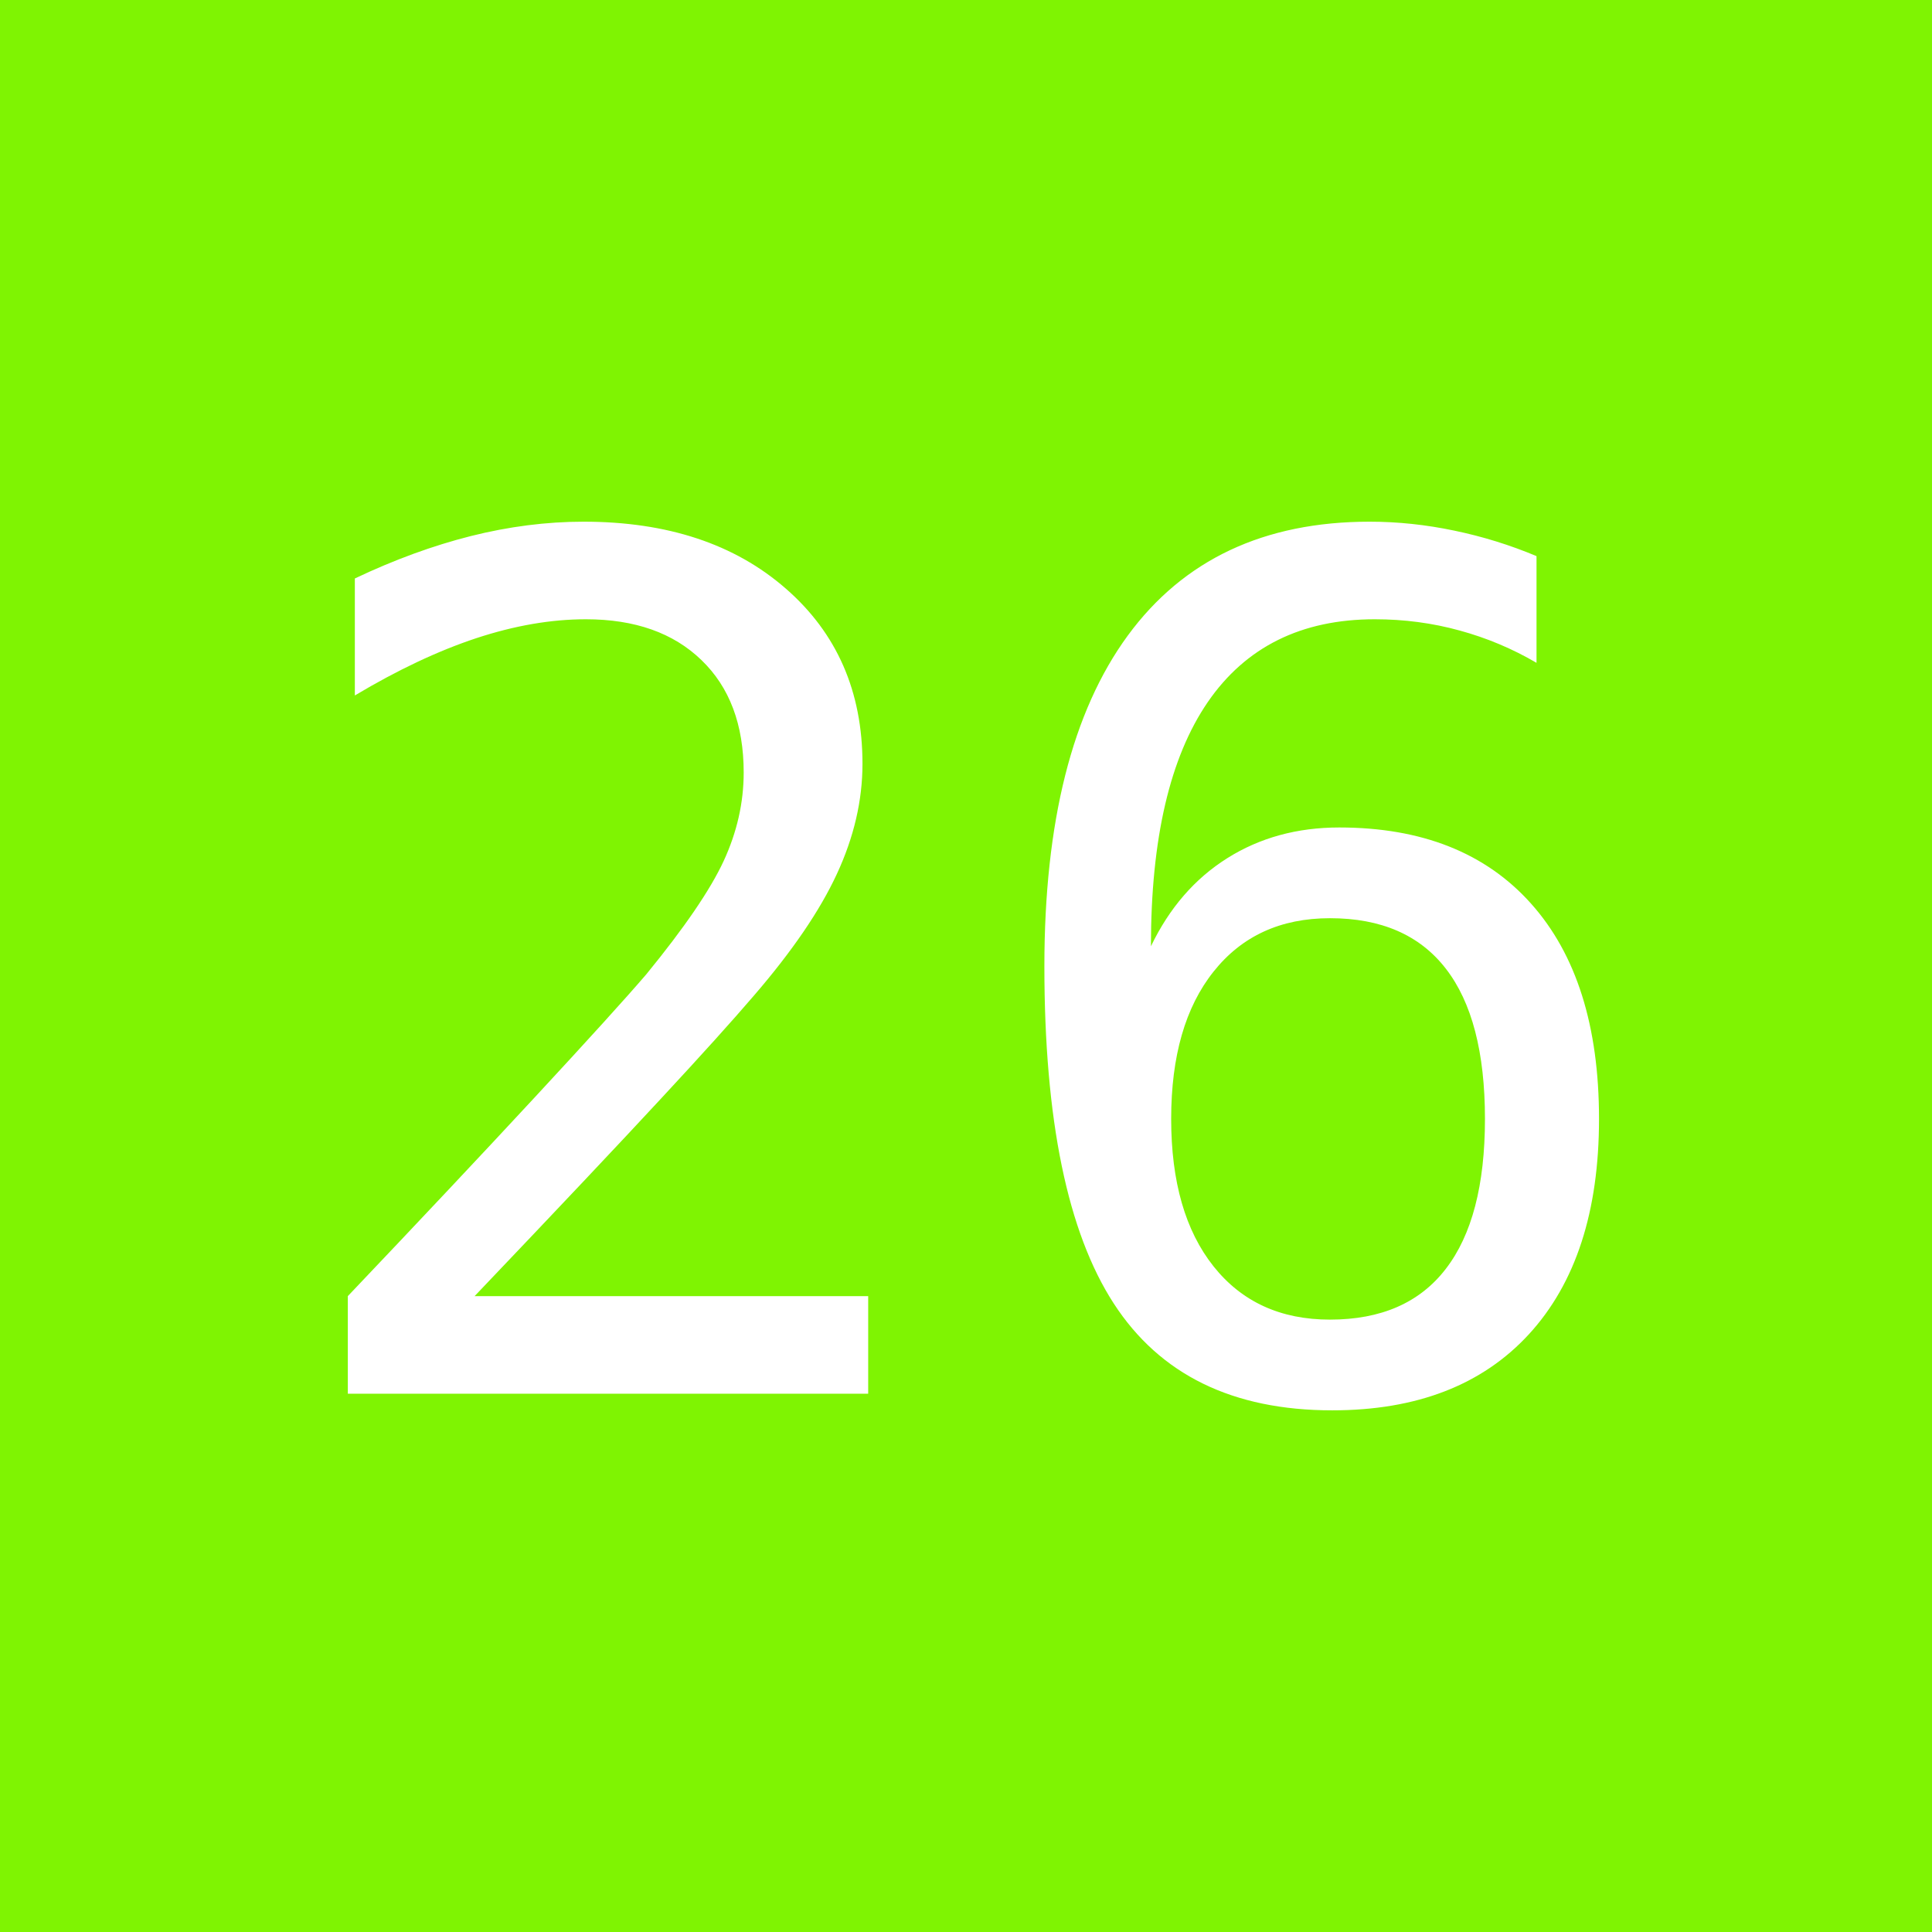
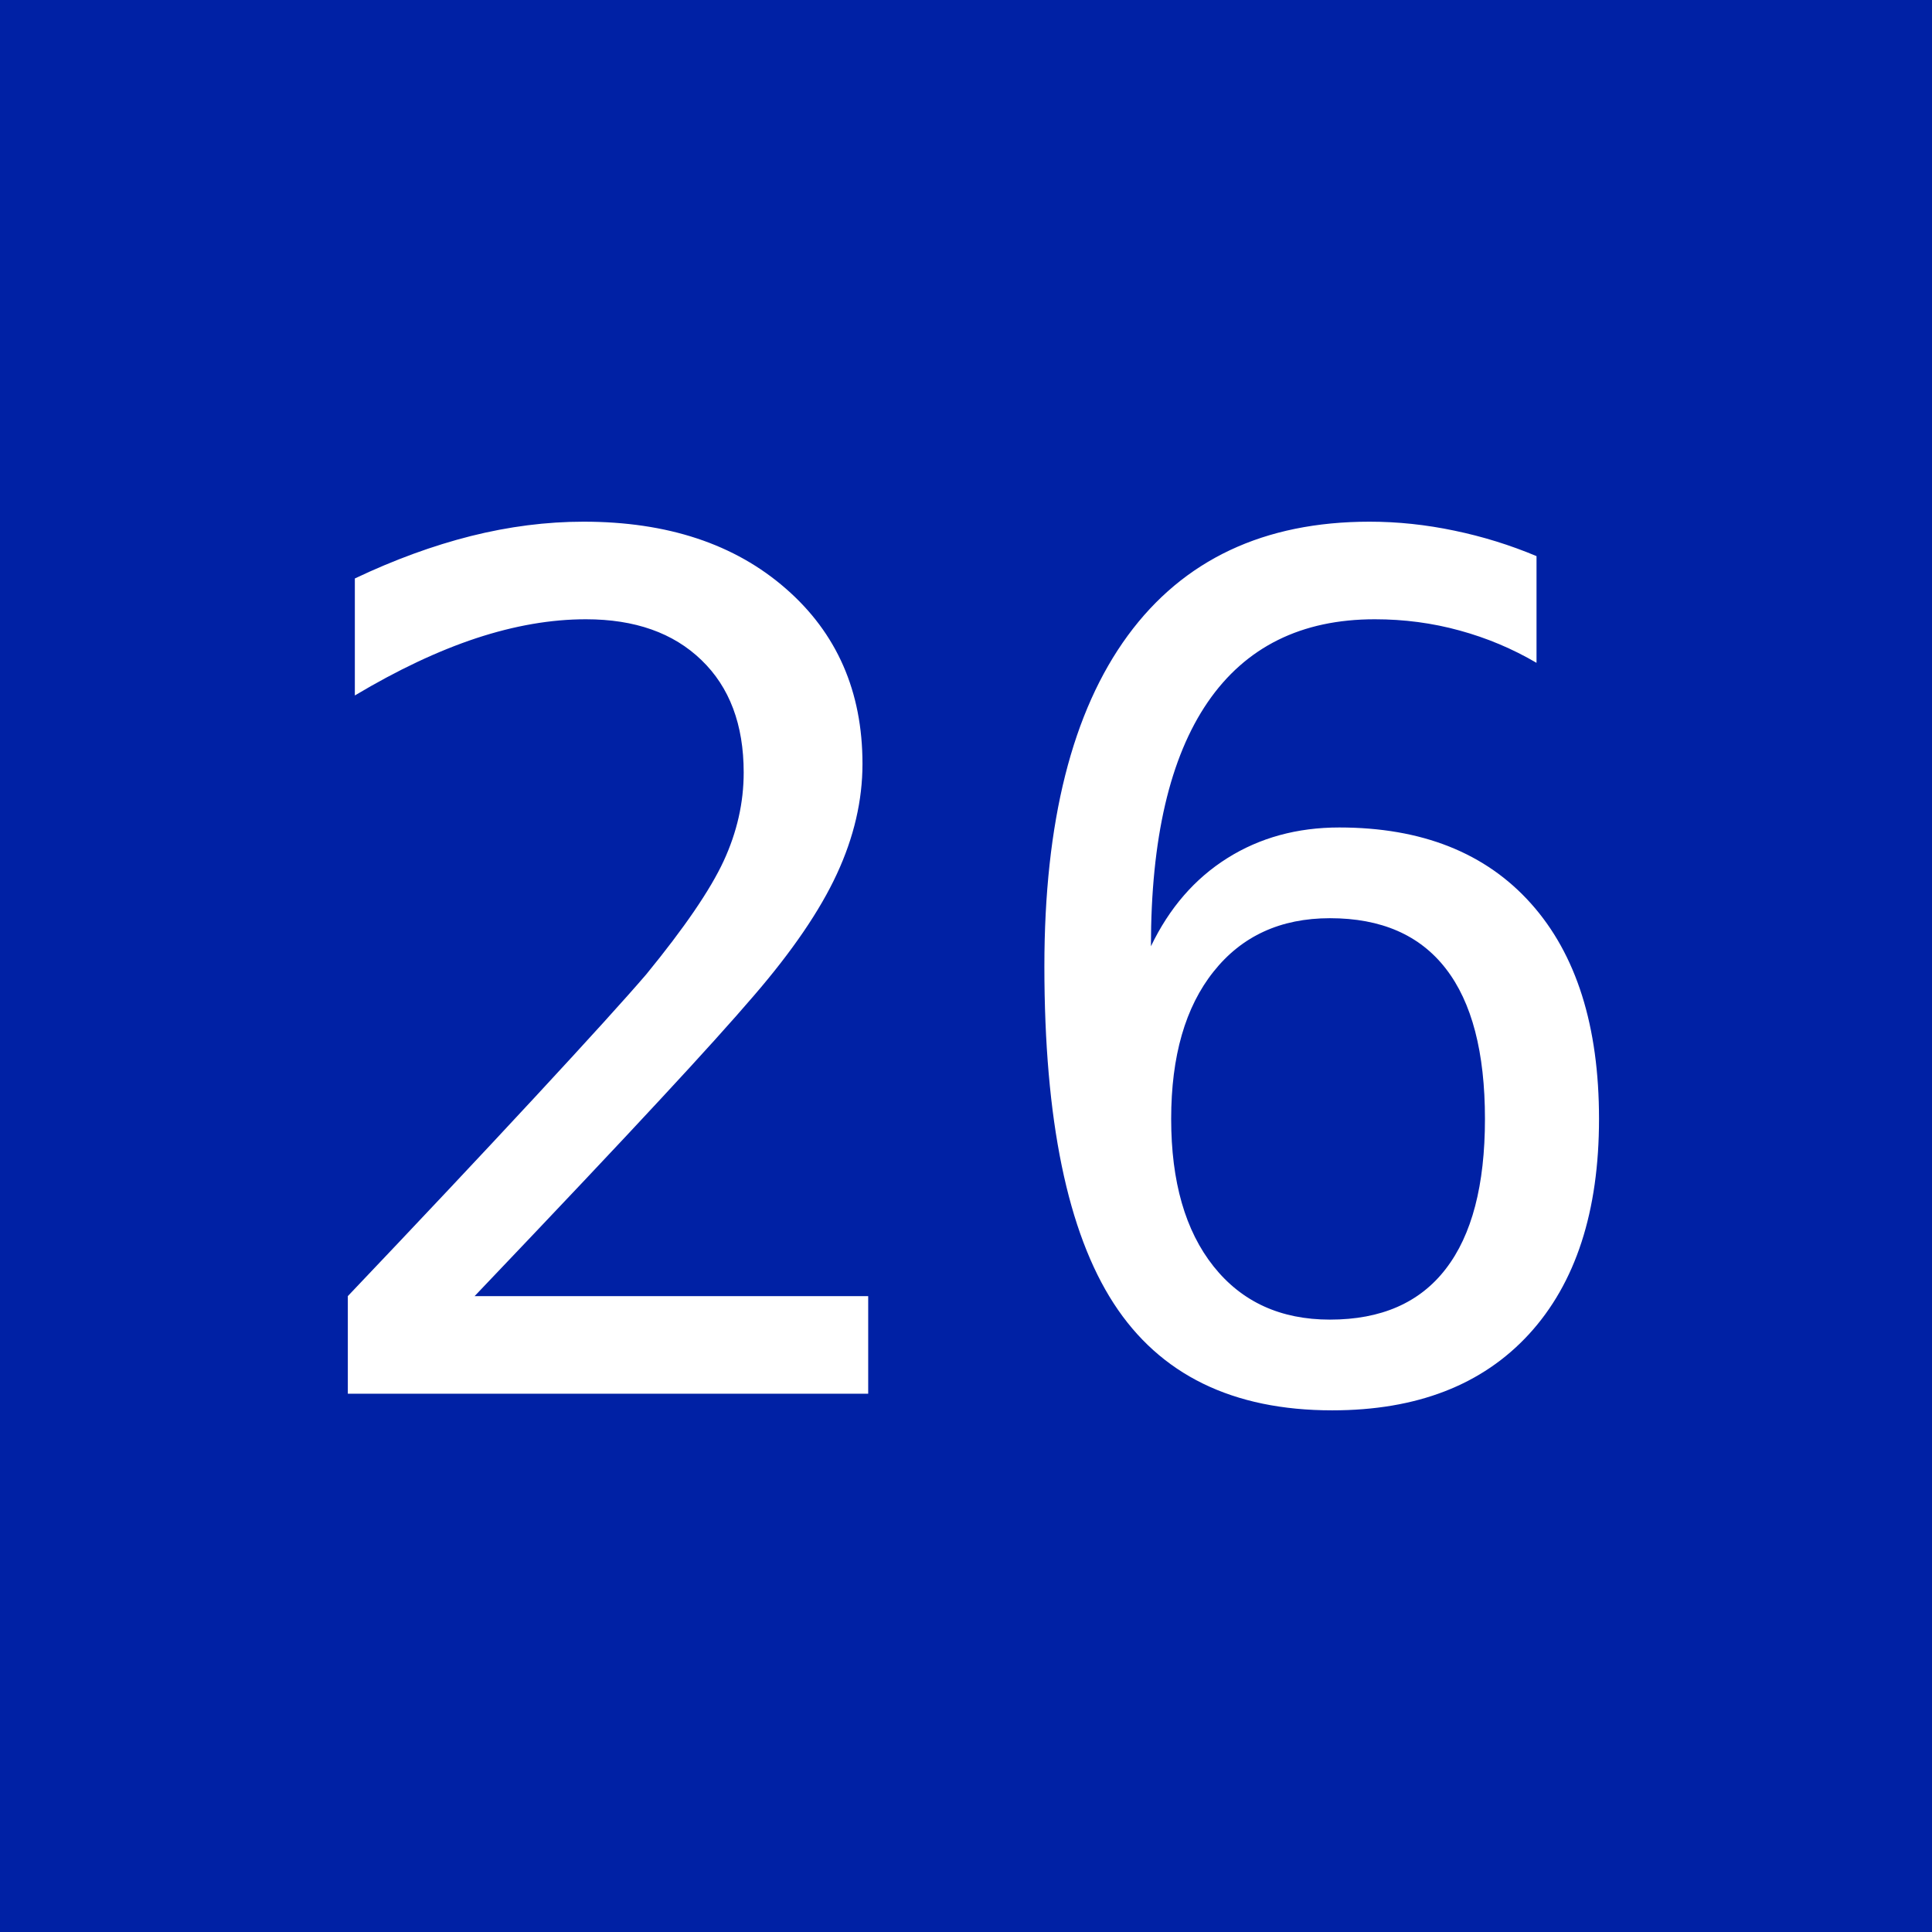
<svg xmlns="http://www.w3.org/2000/svg" width="52.211mm" height="52.211mm" viewBox="0 0 185 185" id="svg2" version="1.1">
  <defs id="defs4" />
  <g id="layer1" transform="translate(-125.5531,-92.80733)" style="display:inline">
-     <path style="opacity:1;fill:#7ff402;fill-opacity:1" d="m 125.553,185.307 0,-92.5 92.5,0 92.5,0 0,92.5 0,92.5 -92.5,0 -92.5,0 0,-92.5 z" id="path5020" />
+     <path style="opacity:1;fill:#0021A5;fill-opacity:1" d="m 125.553,185.307 0,-92.5 92.5,0 92.5,0 0,92.5 0,92.5 -92.5,0 -92.5,0 0,-92.5 z" id="path5020" />
    <text xml:space="preserve" style="font-style:normal;font-weight:normal;font-size:40px;line-height:125%;font-family:sans-serif;letter-spacing:0px;word-spacing:0px;fill:#000000;fill-opacity:1;stroke:none;stroke-width:1px;stroke-linecap:butt;stroke-linejoin:miter;stroke-opacity:1" x="150.515" y="226.259" id="text5024">
      <tspan id="tspan5026" x="150.515" y="226.259" style="font-style:normal;font-variant:normal;font-weight:normal;font-stretch:normal;font-size:112.5px;font-family:monospace;-inkscape-font-specification:monospace;fill:#ffffff">26</tspan>
    </text>
  </g>
</svg>
